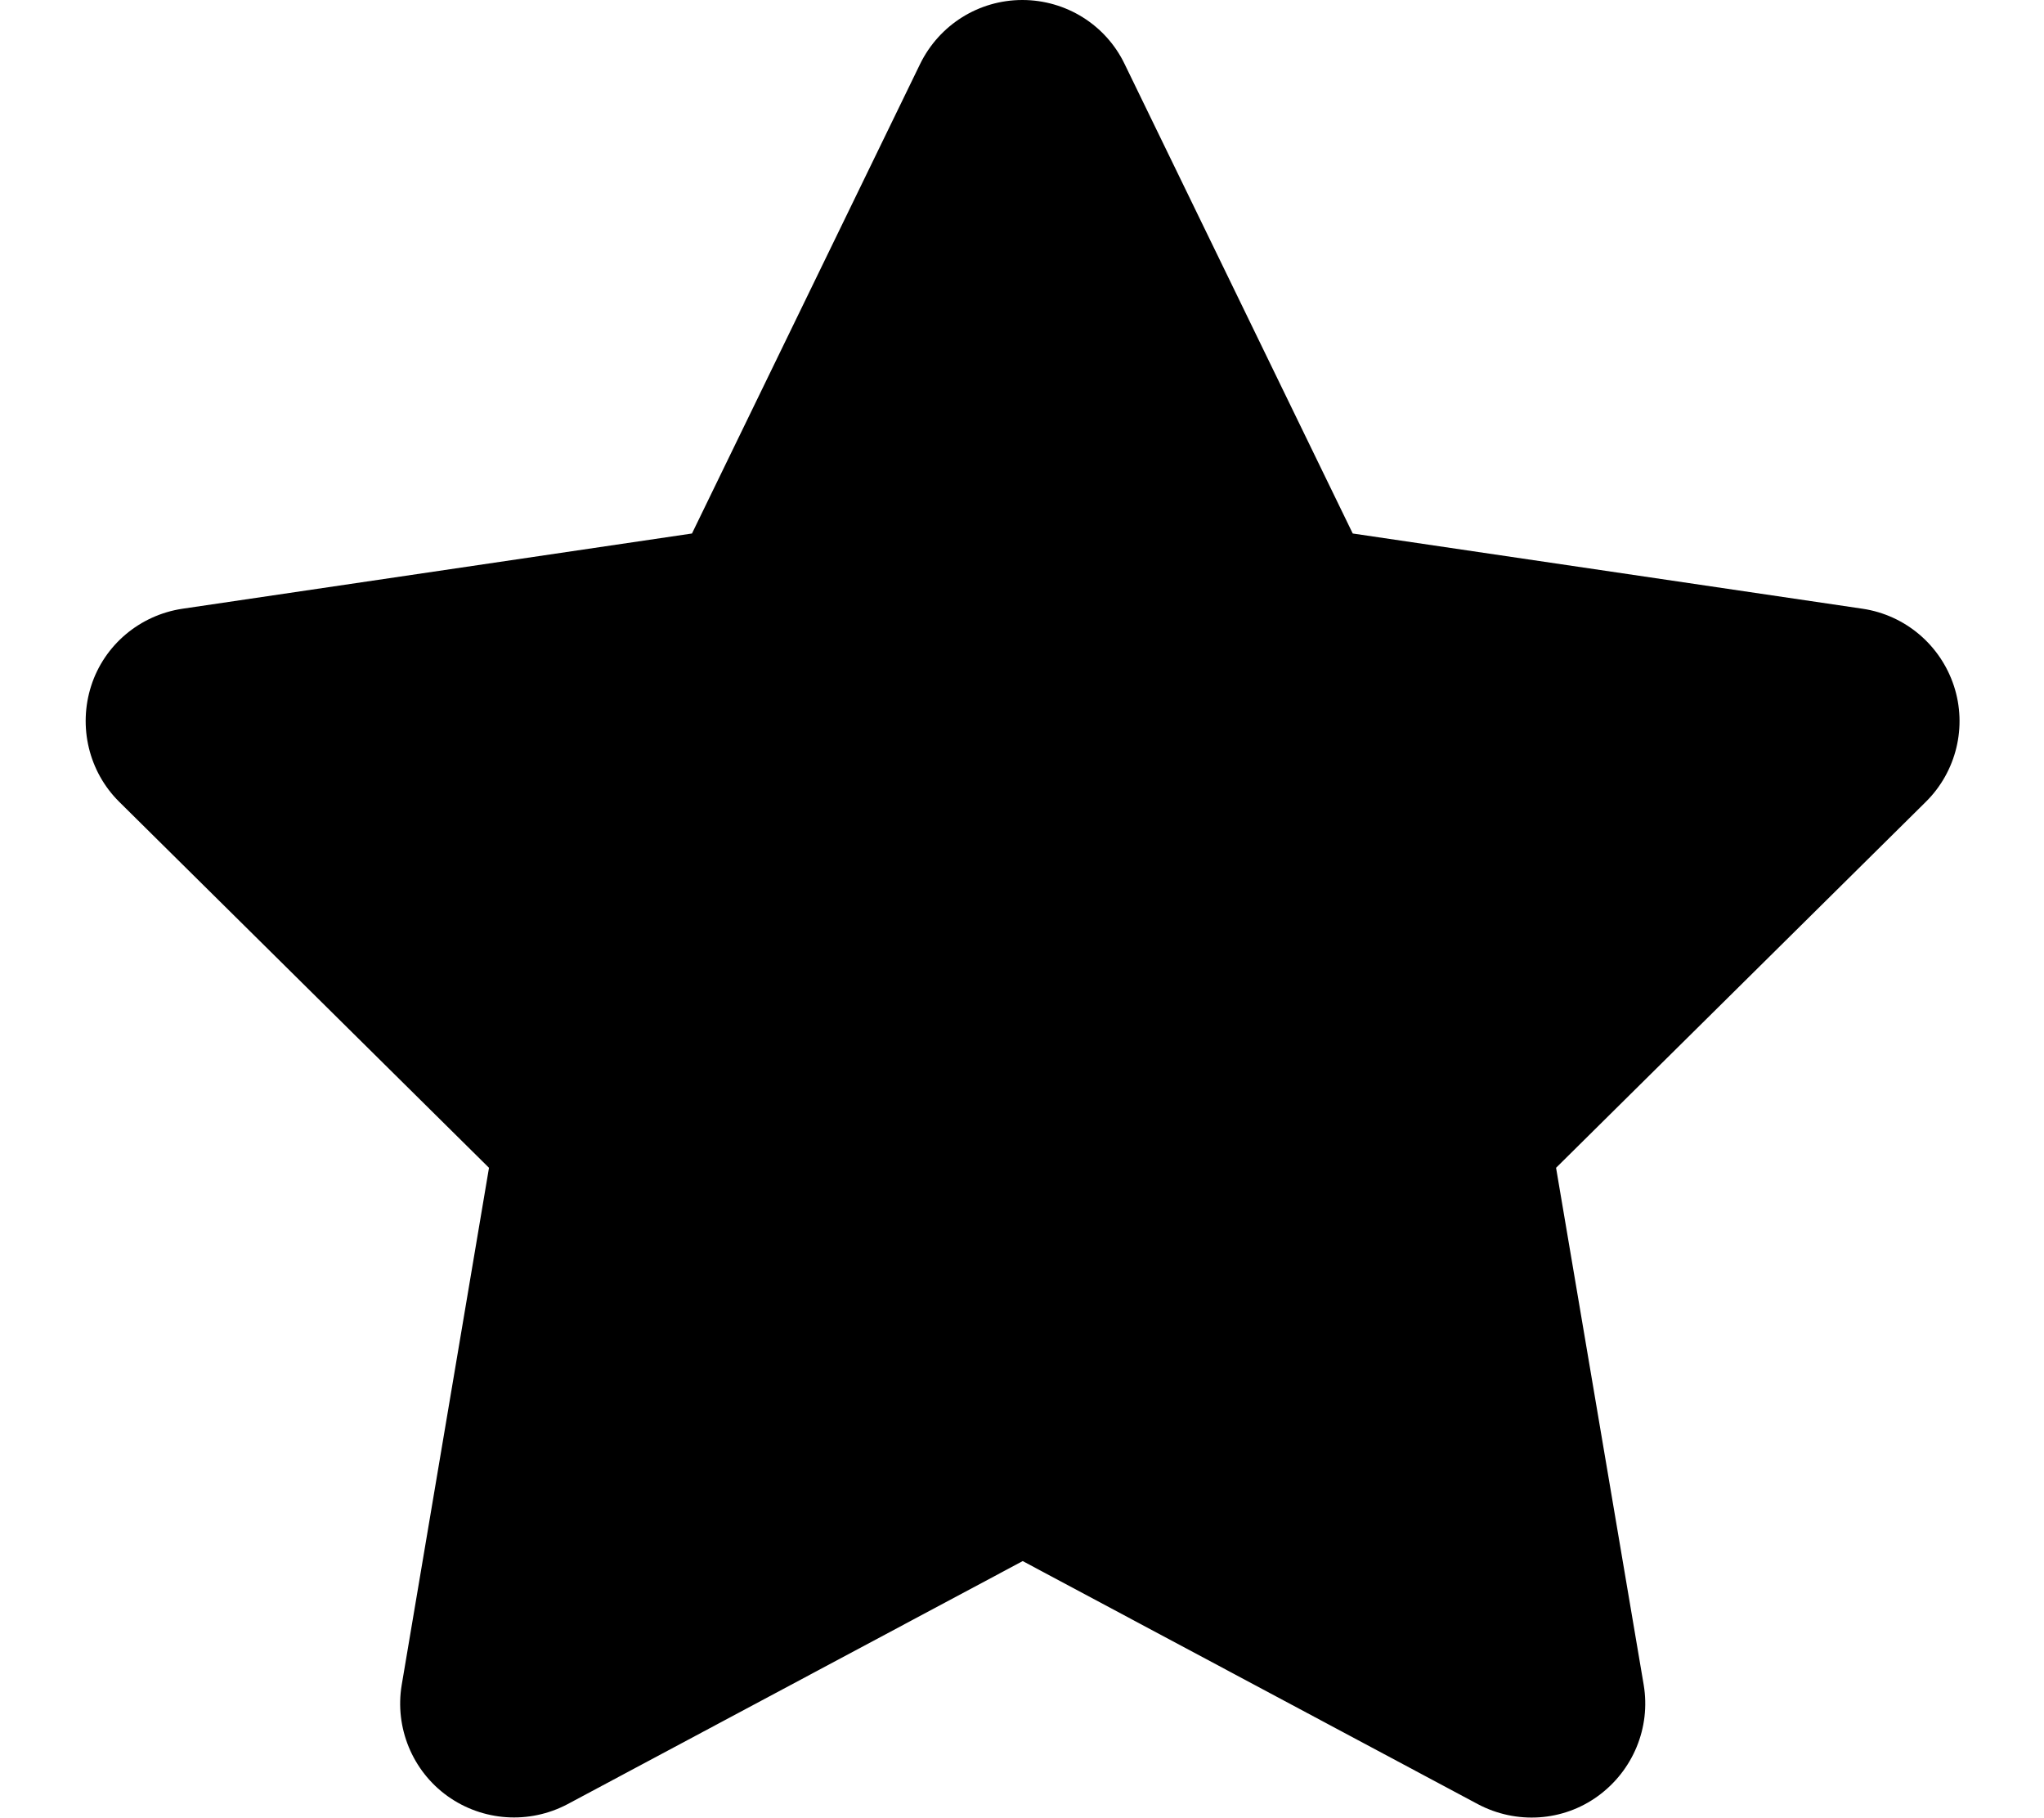
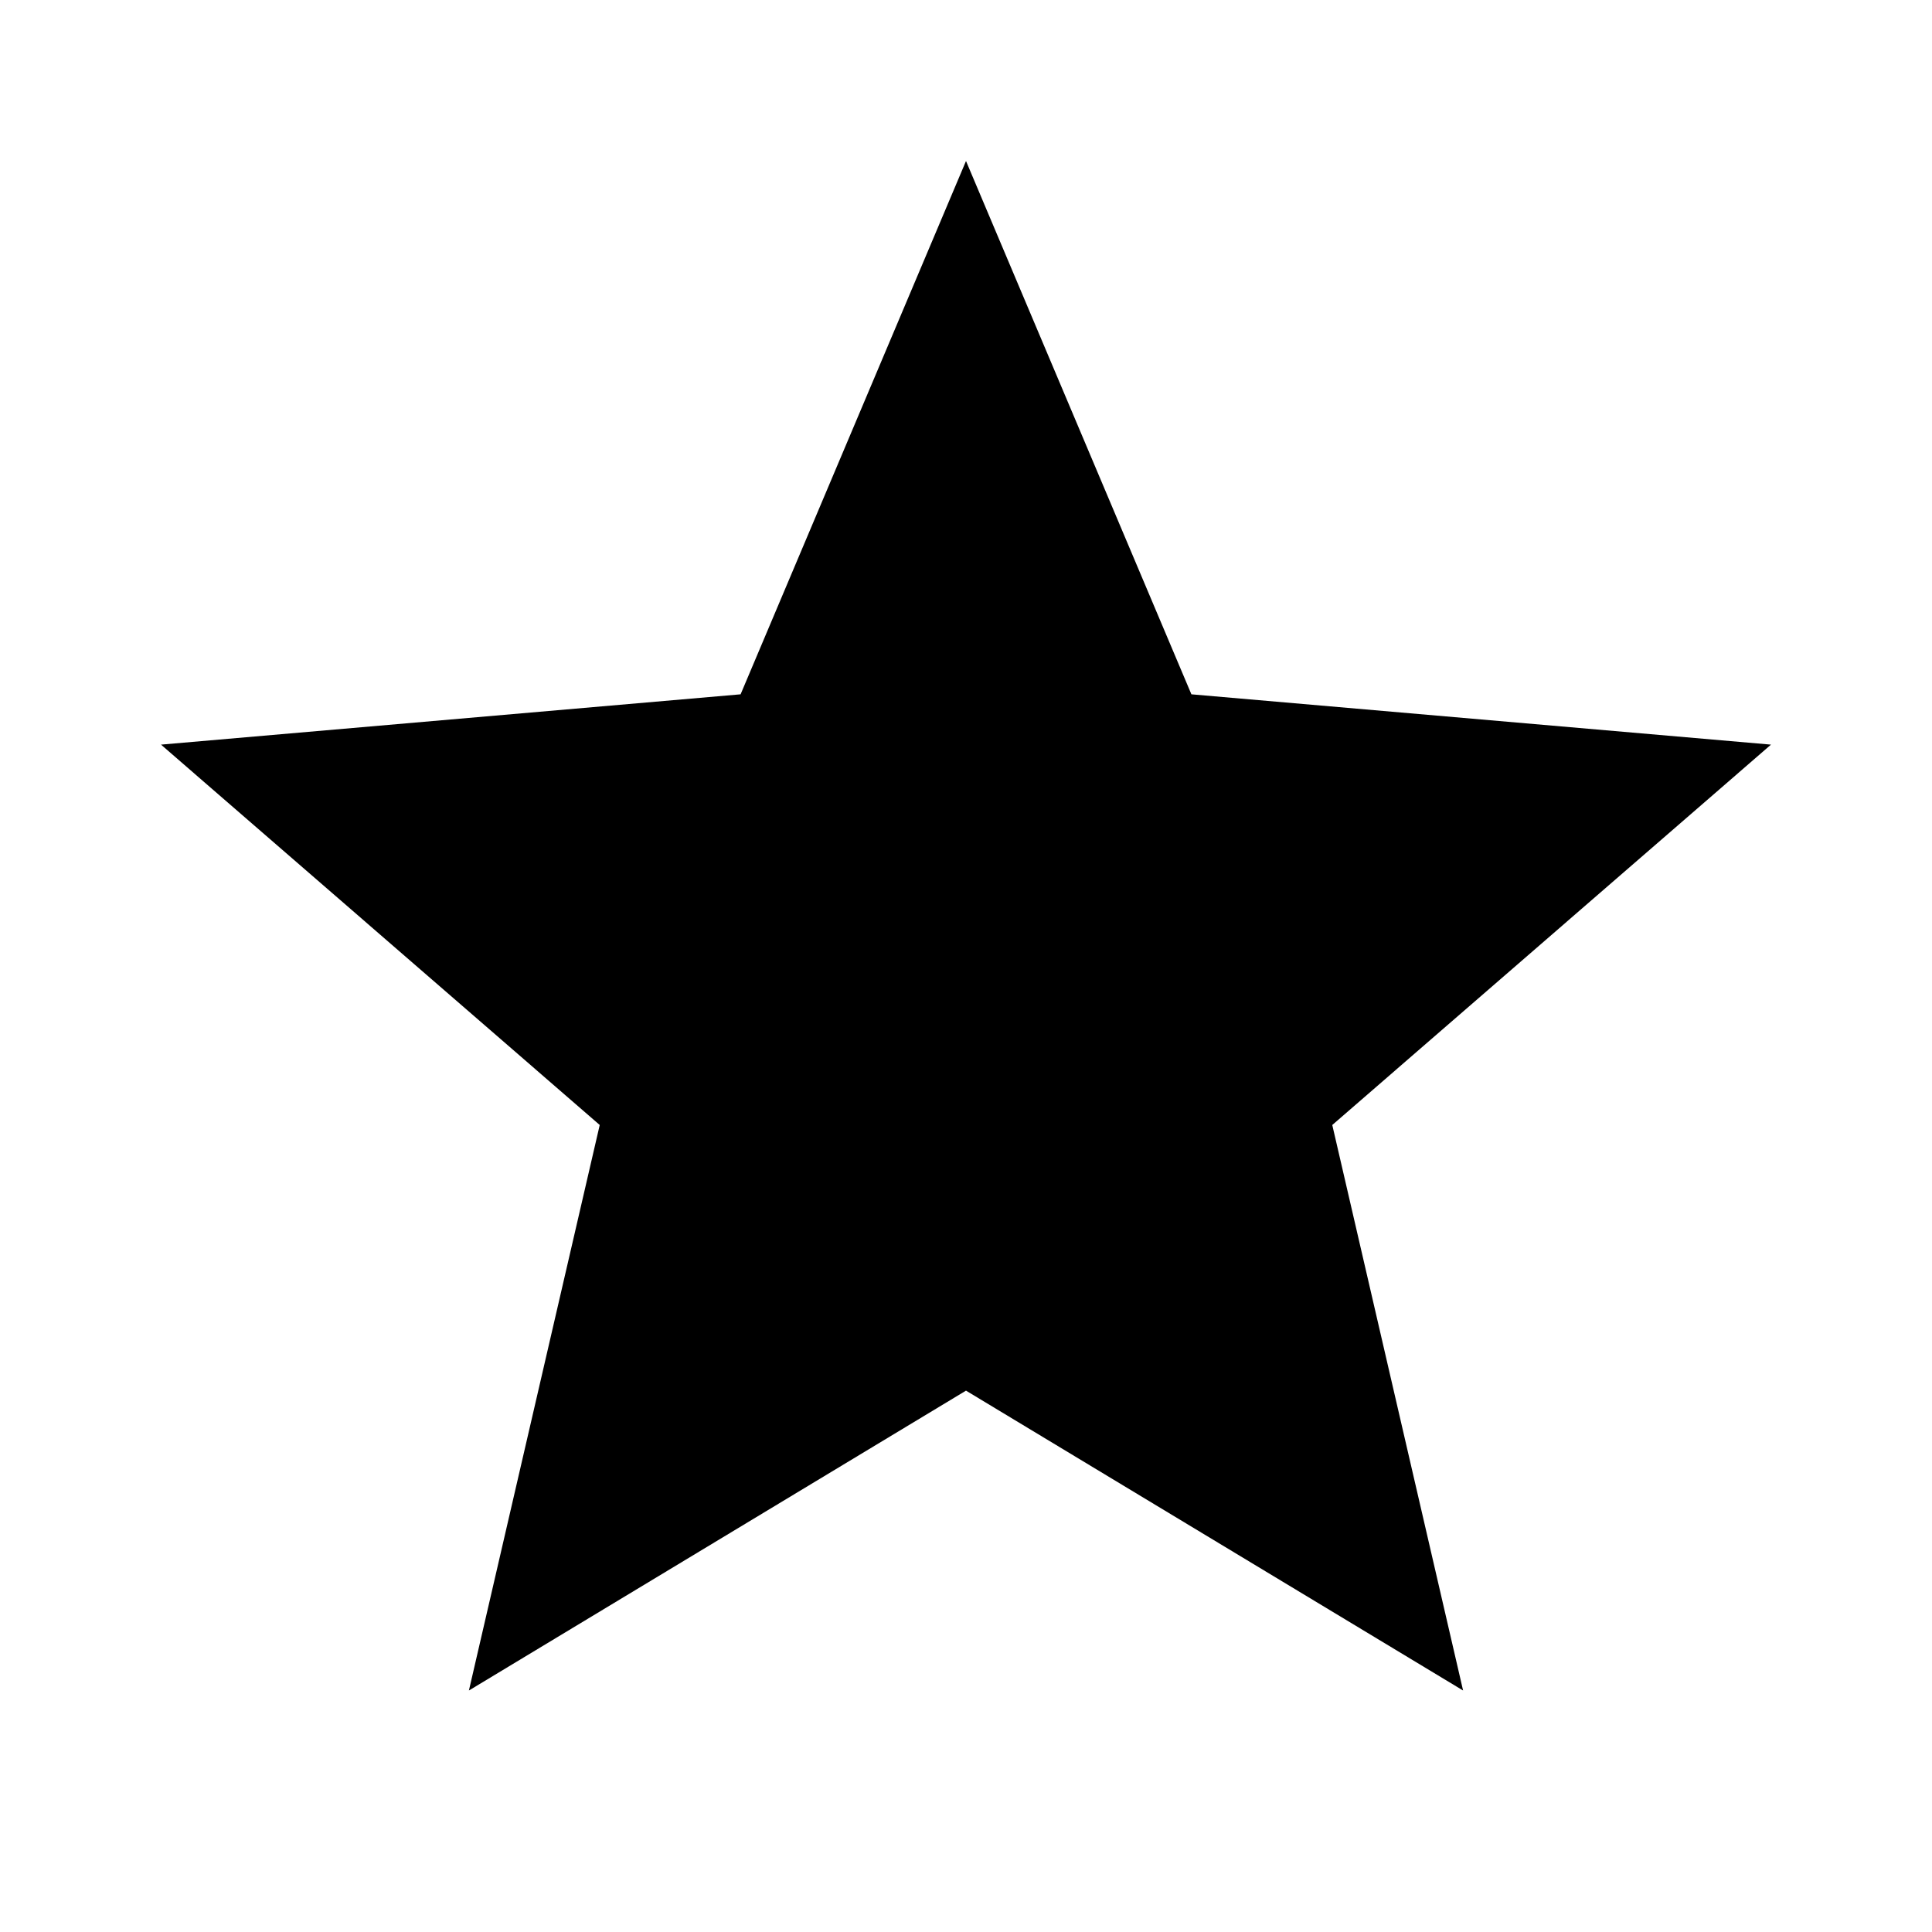
- <svg xmlns="http://www.w3.org/2000/svg" viewBox="0 0 576 512">
-   <path d="M316.9 18C311.6 7 300.4 0 288.1 0s-23.4 7-28.8 18L195 150.3 51.4 171.5c-12 1.8-22 10.2-25.7 21.7s-.7 24.2 7.9 32.7L137.8 329 113.2 474.7c-2 12 3 24.2 12.9 31.3s23 8 33.8 2.3l128.3-68.5 128.3 68.5c10.8 5.7 23.9 4.9 33.8-2.3s14.9-19.3 12.9-31.3L438.5 329 542.7 225.9c8.6-8.5 11.7-21.2 7.9-32.7s-13.7-19.9-25.7-21.7L381.2 150.3 316.9 18z" />
+ <svg xmlns="http://www.w3.org/2000/svg" height="24px" viewBox="0 -960 960 960" width="24px" fill="#000000">
+   <path d="m233-120 65-281L80-590l288-25 112-265 112 265 288 25-218 189 65 281-247-149-247 149Z" />
</svg>
